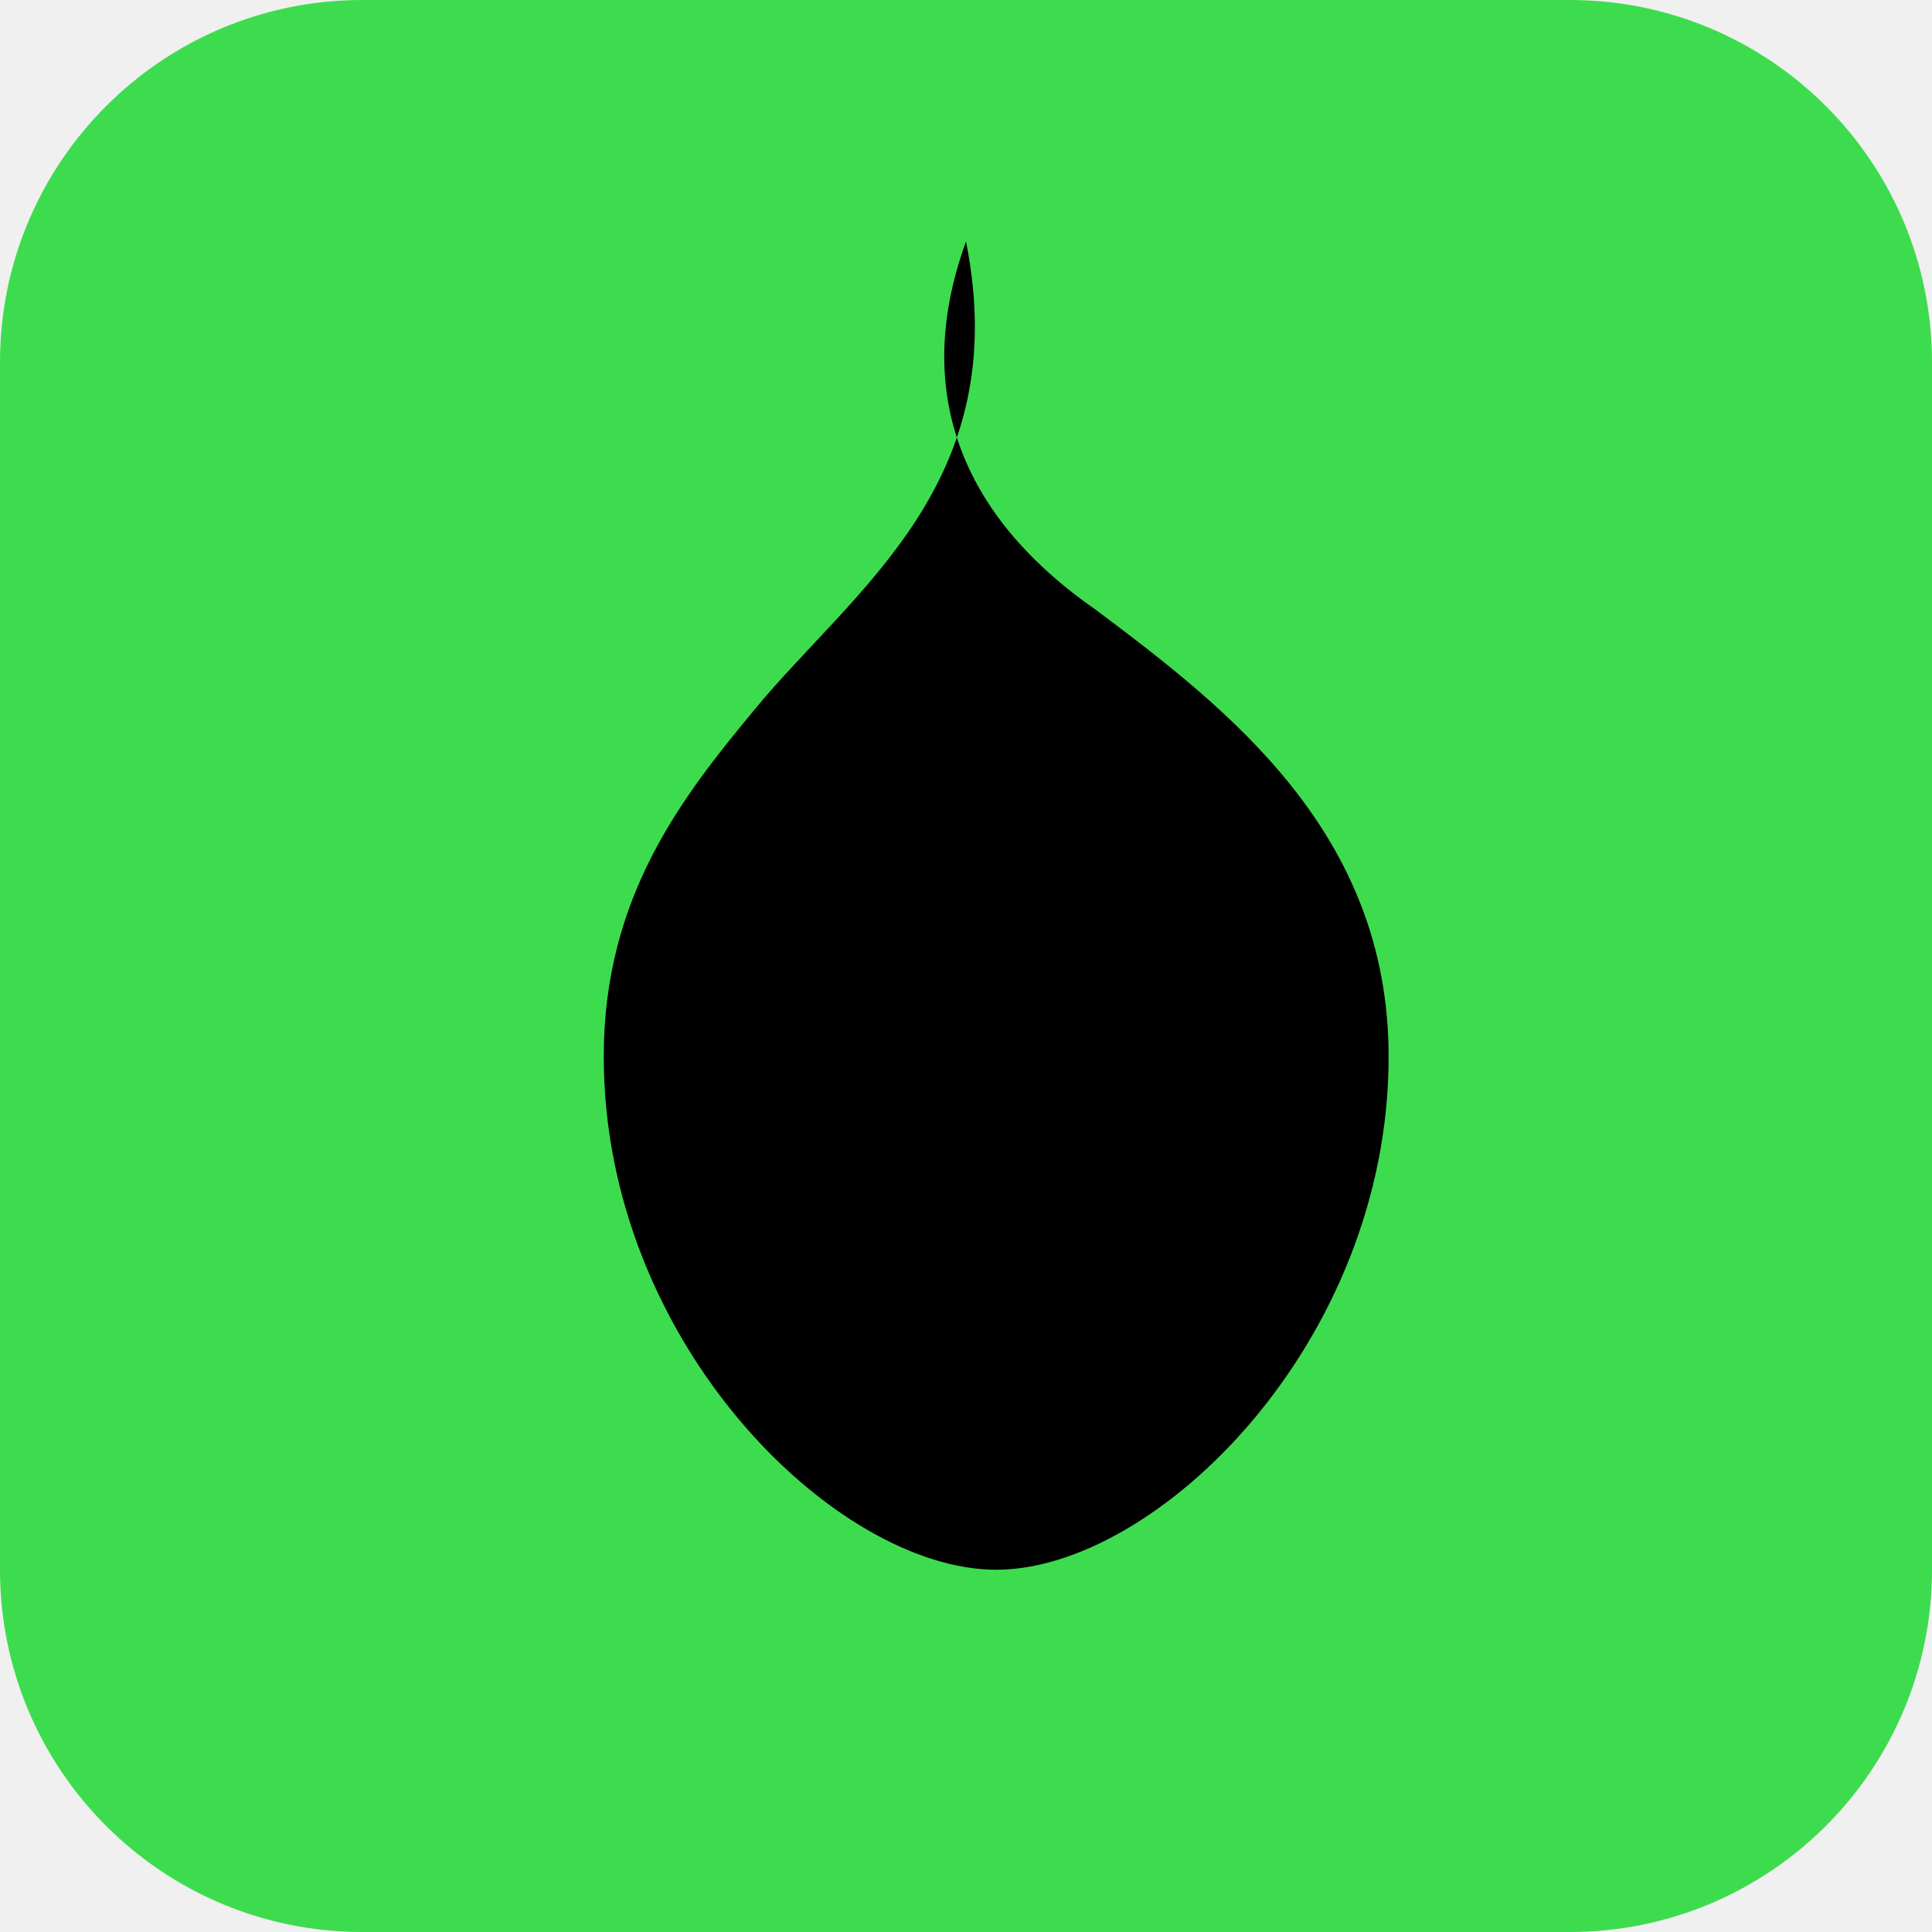
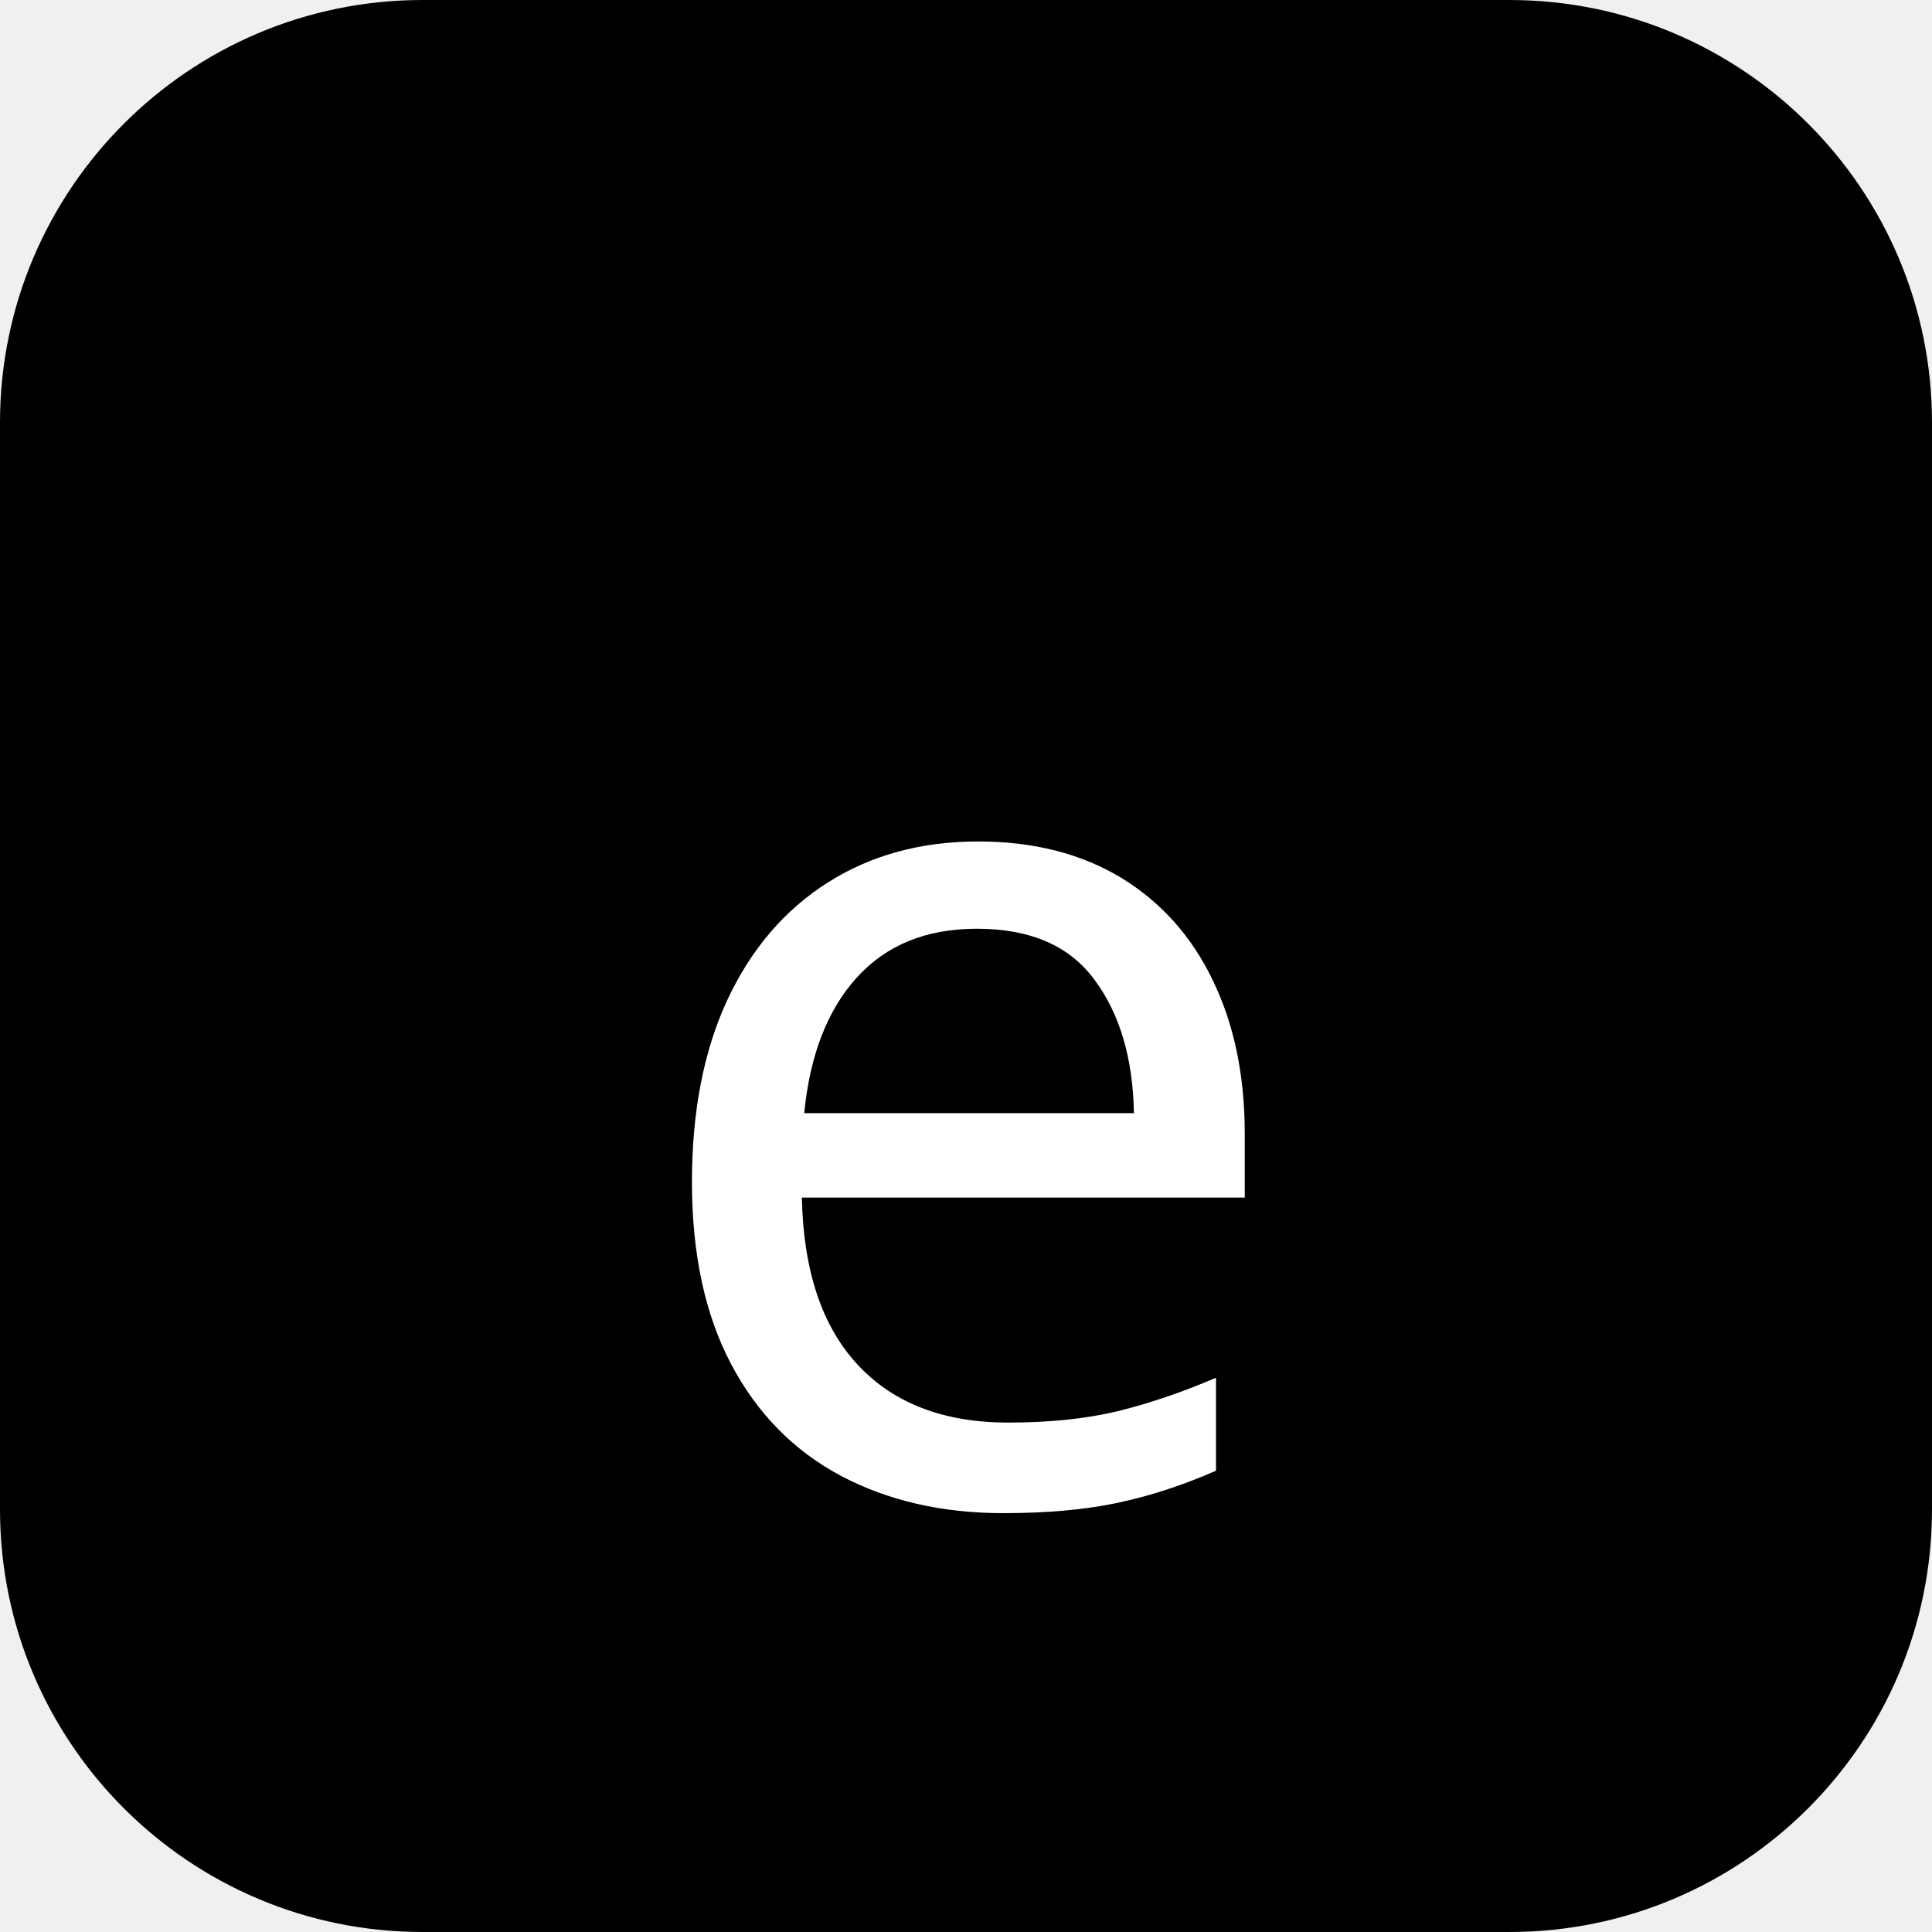
<svg xmlns="http://www.w3.org/2000/svg" viewBox="0 0 64 64">
-   <rect width="64" height="64" rx="12" fill="#3DDC4F" />
-   <path d="M32 8c1.6 8-3.7 11.5-7 15.5C22.6 26.4 20 29.7 20 35c0 9.5 7.7 17 13 17 5.3 0 13-7.5 13-17 0-7.4-5.3-11.5-9.7-14.8C32.4 17.5 30 13.5 32 8z" fill="#000" />
+   <rect width="64" height="64" rx="14" fill="#000" />
+   <text x="50%" y="56%" text-anchor="middle" dominant-baseline="middle" font-family="Outfit, ui-sans-serif, system-ui, sans-serif" font-weight="300" font-size="40" fill="#fff">e</text>
</svg>
